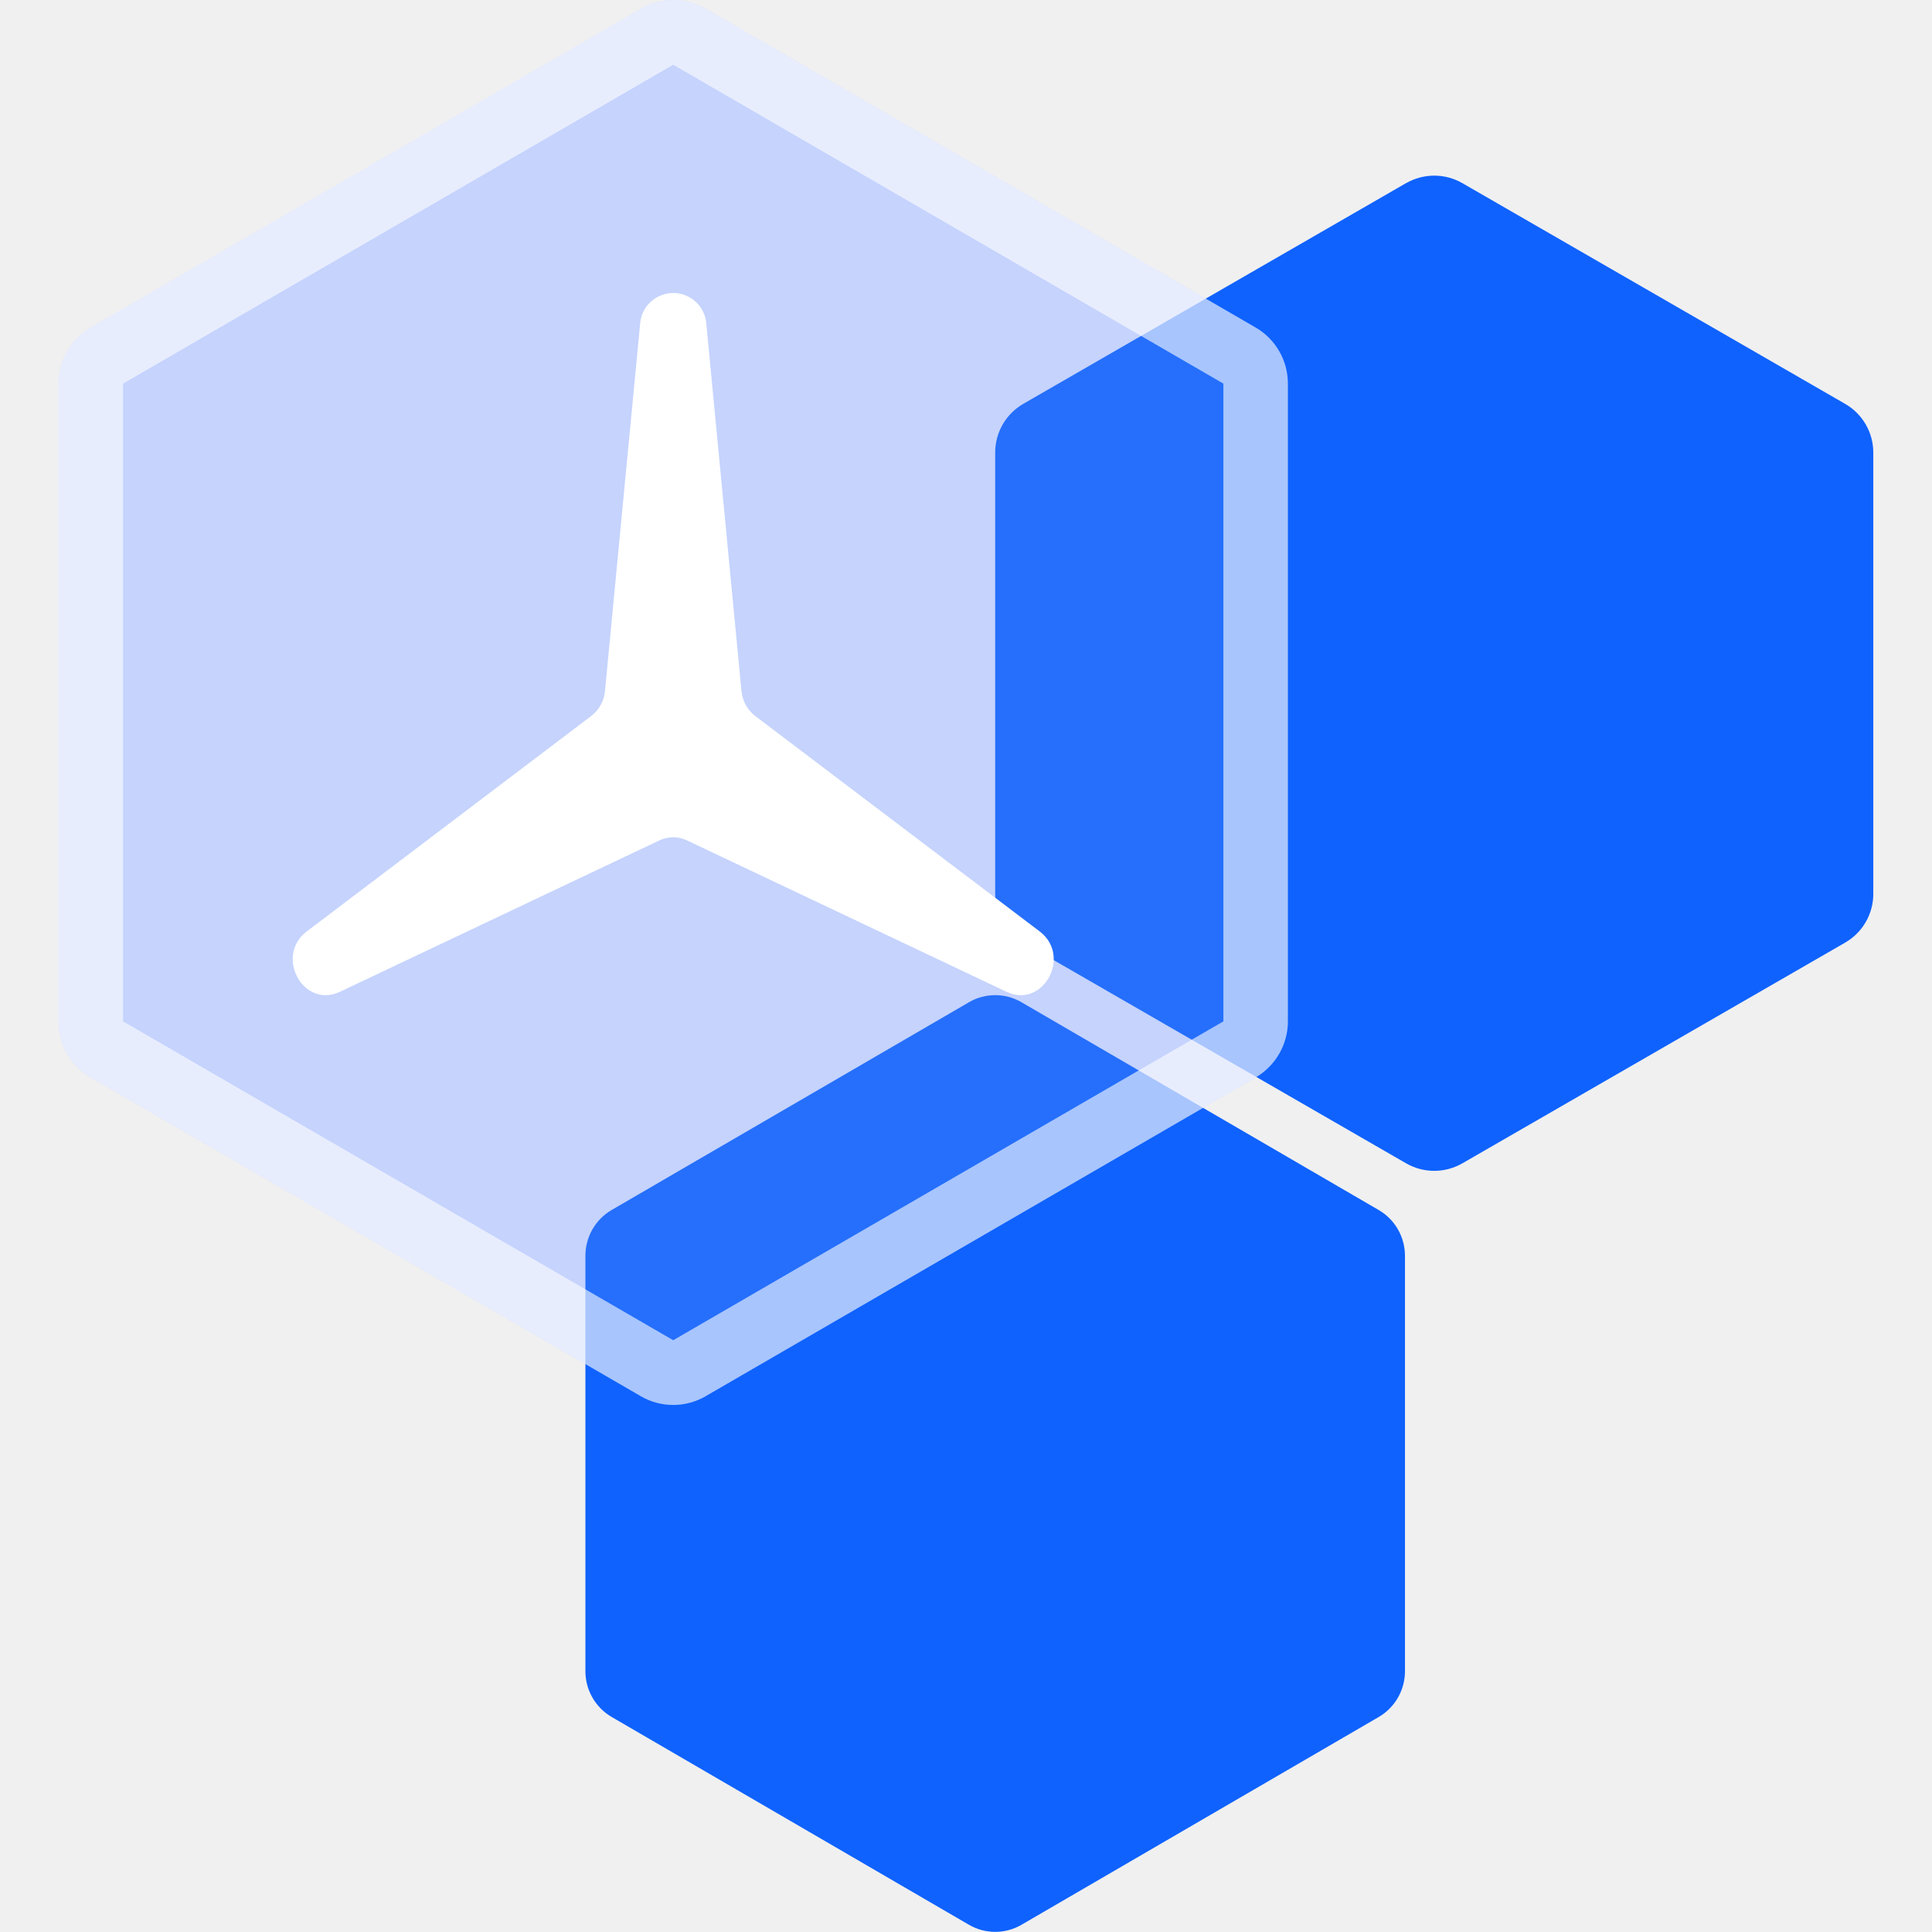
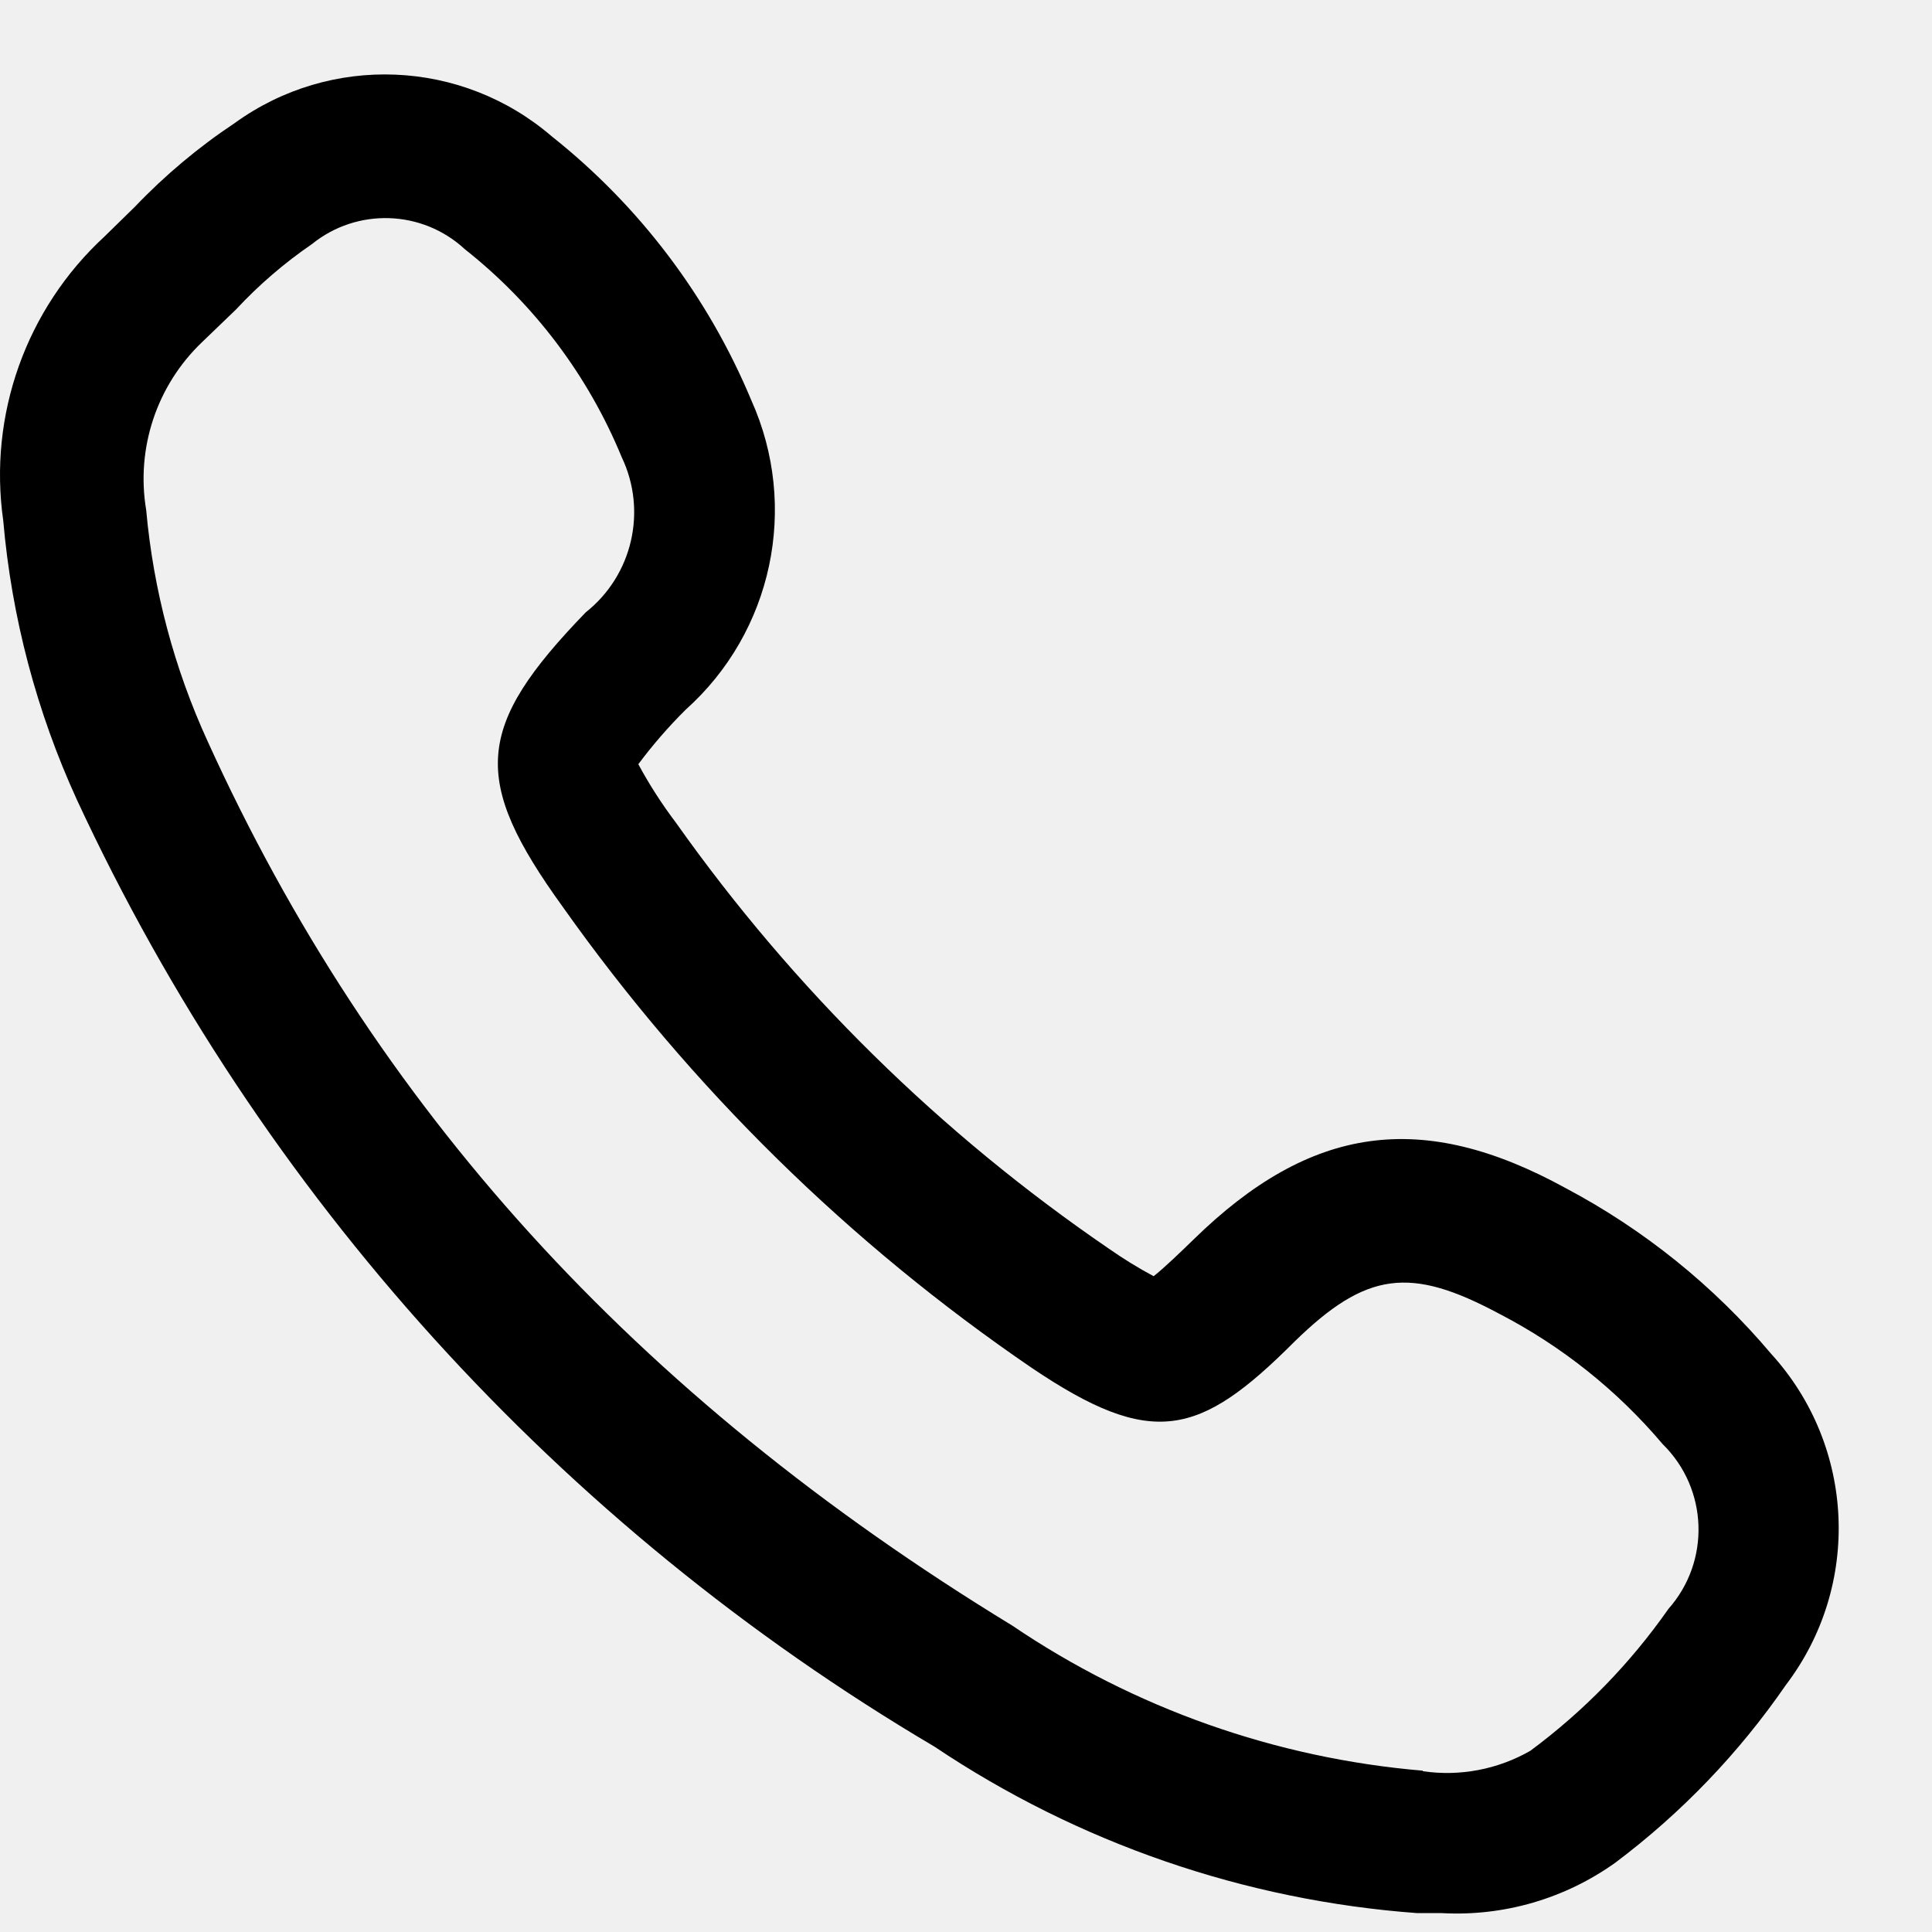
- <svg xmlns="http://www.w3.org/2000/svg" t="1689753201841" class="icon" viewBox="0 0 1024 1024" version="1.1" p-id="1921" width="200" height="200">
-   <path d="M339.724 4.592a34.099 34.099 0 0 1 34.192 0l291.598 169.008c10.549 6.143 17.096 17.469 17.096 29.724v338.015c0 12.256-6.516 23.581-17.096 29.724l-291.598 169.008a34.099 34.099 0 0 1-34.192 0L48.096 571.064A34.348 34.348 0 0 1 31.03 541.339V203.324c0-12.256 6.516-23.581 17.096-29.724L339.755 4.592z" fill="#C1D0FF" p-id="1922" />
-   <path d="M745.256 97.085a29.88 29.88 0 0 1 29.849 0l202.859 116.974A29.787 29.787 0 0 1 992.887 239.844v233.948a29.787 29.787 0 0 1-14.924 25.815l-202.859 116.974a29.911 29.911 0 0 1-29.849 0l-202.859-116.974A29.787 29.787 0 0 1 527.473 473.792V239.844a29.787 29.787 0 0 1 14.924-25.815l202.859-116.974zM513.51 531.224a27.708 27.708 0 0 1 27.925 0l189.269 110.086c8.657 5.026 13.962 14.273 13.962 24.295v220.172a28.08 28.08 0 0 1-13.962 24.295l-189.269 110.086a27.677 27.677 0 0 1-27.894 0L324.21 910.041A28.08 28.08 0 0 1 310.279 885.777v-220.172c0-10.022 5.306-19.299 13.931-24.295l189.331-110.086z" fill="#0F62FE" p-id="1923" />
-   <path d="M339.724 4.592a34.099 34.099 0 0 1 34.192 0l291.598 169.008c10.549 6.143 17.096 17.469 17.096 29.724v338.015c0 12.256-6.516 23.581-17.096 29.724l-291.598 169.008a34.099 34.099 0 0 1-34.192 0L48.096 571.064A34.348 34.348 0 0 1 31.03 541.339V203.324c0-12.256 6.516-23.581 17.096-29.724L339.755 4.592z" fill="#E8E8E8" fill-opacity=".1" p-id="1924" />
-   <path d="M648.418 203.324v338.015L356.821 710.347l-291.598-169.008V203.324L356.821 34.317l291.598 169.008zM373.886 4.592a34.099 34.099 0 0 0-34.192 0L48.096 173.6A34.348 34.348 0 0 0 31.03 203.324v338.015c0 12.256 6.516 23.581 17.096 29.724l291.598 169.008c10.549 6.112 23.612 6.112 34.192 0l291.598-169.008c10.549-6.143 17.096-17.469 17.096-29.724V203.324c0-12.256-6.516-23.581-17.096-29.724L373.886 4.592z" fill="#FFFFFF" fill-opacity=".6" p-id="1925" />
-   <path d="M339.259 171.831a17.593 17.593 0 0 1 35.123 0l18.617 194.45c0.527 5.275 3.165 10.084 7.26 13.187l150.763 114.182c17.251 13.094 1.831 41.205-17.562 32.021l-169.411-80.269a16.879 16.879 0 0 0-14.49 0l-169.38 80.269c-19.392 9.184-34.813-18.927-17.562-32.021L313.382 379.468a18.772 18.772 0 0 0 7.26-13.187l18.617-194.45z" fill="#FFFFFF" p-id="1926" />
+ <svg xmlns="http://www.w3.org/2000/svg" t="1681103142996" class="icon" viewBox="0 0 1024 1024" version="1.1" p-id="1227" width="16" height="16">
+   <path d="M764.198 1013.988h-13.084a529.18 529.18 0 0 1-255.829-88.235A1139.94 1139.94 0 0 1 40.855 424.107 448.683 448.683 0 0 1 1.716 275.911a171.804 171.804 0 0 1 53.646-150.528l16.1-15.758a311.751 311.751 0 0 1 52.907-44.373 135.68 135.68 0 0 1 168.05 6.997A351.118 351.118 0 0 1 398.231 212.196a141.938 141.938 0 0 1-34.873 164.011c-9.045 8.988-17.408 18.603-25.031 28.843 5.86 10.866 12.572 21.276 20.025 31.118a909.938 909.938 0 0 0 229.49 225.735c7.566 5.291 15.417 10.126 23.609 14.507 5.518-4.267 15.303-13.767 21.049-19.342 62.18-60.871 121.173-69.177 197.404-27.307 41.529 22.016 78.507 51.826 108.828 87.78 44.658 48.981 47.9 122.88 7.794 175.559a405.049 405.049 0 0 1-90.283 94.094 144.498 144.498 0 0 1-92.046 26.795z m-10.069-75.207a88.747 88.747 0 0 0 56.946-10.809 326.03 326.03 0 0 0 73.216-75.207 63.431 63.431 0 0 0-3.015-87.324 285.184 285.184 0 0 0-86.756-69.177c-46.876-25.088-70.201-22.585-108.601 15.019-50.176 50.176-75.264 56.718-138.923 13.824a984.405 984.405 0 0 1-248.604-244.281c-48.924-67.698-46.649-95.573 12.06-156.274a67.698 67.698 0 0 0 19.058-82.261 272.612 272.612 0 0 0-83.058-110.137 61.952 61.952 0 0 0-81.18-2.731c-14.62 10.012-28.103 21.618-40.164 34.588l-18.034 17.351c-24.007 22.926-35.1 56.263-29.582 89.031 3.812 42.382 14.848 83.854 32.597 122.596 87.78 193.138 225.678 346.169 426.325 468.537a456.476 456.476 0 0 0 217.714 76.971v0.284z" p-id="1228" />
</svg>
